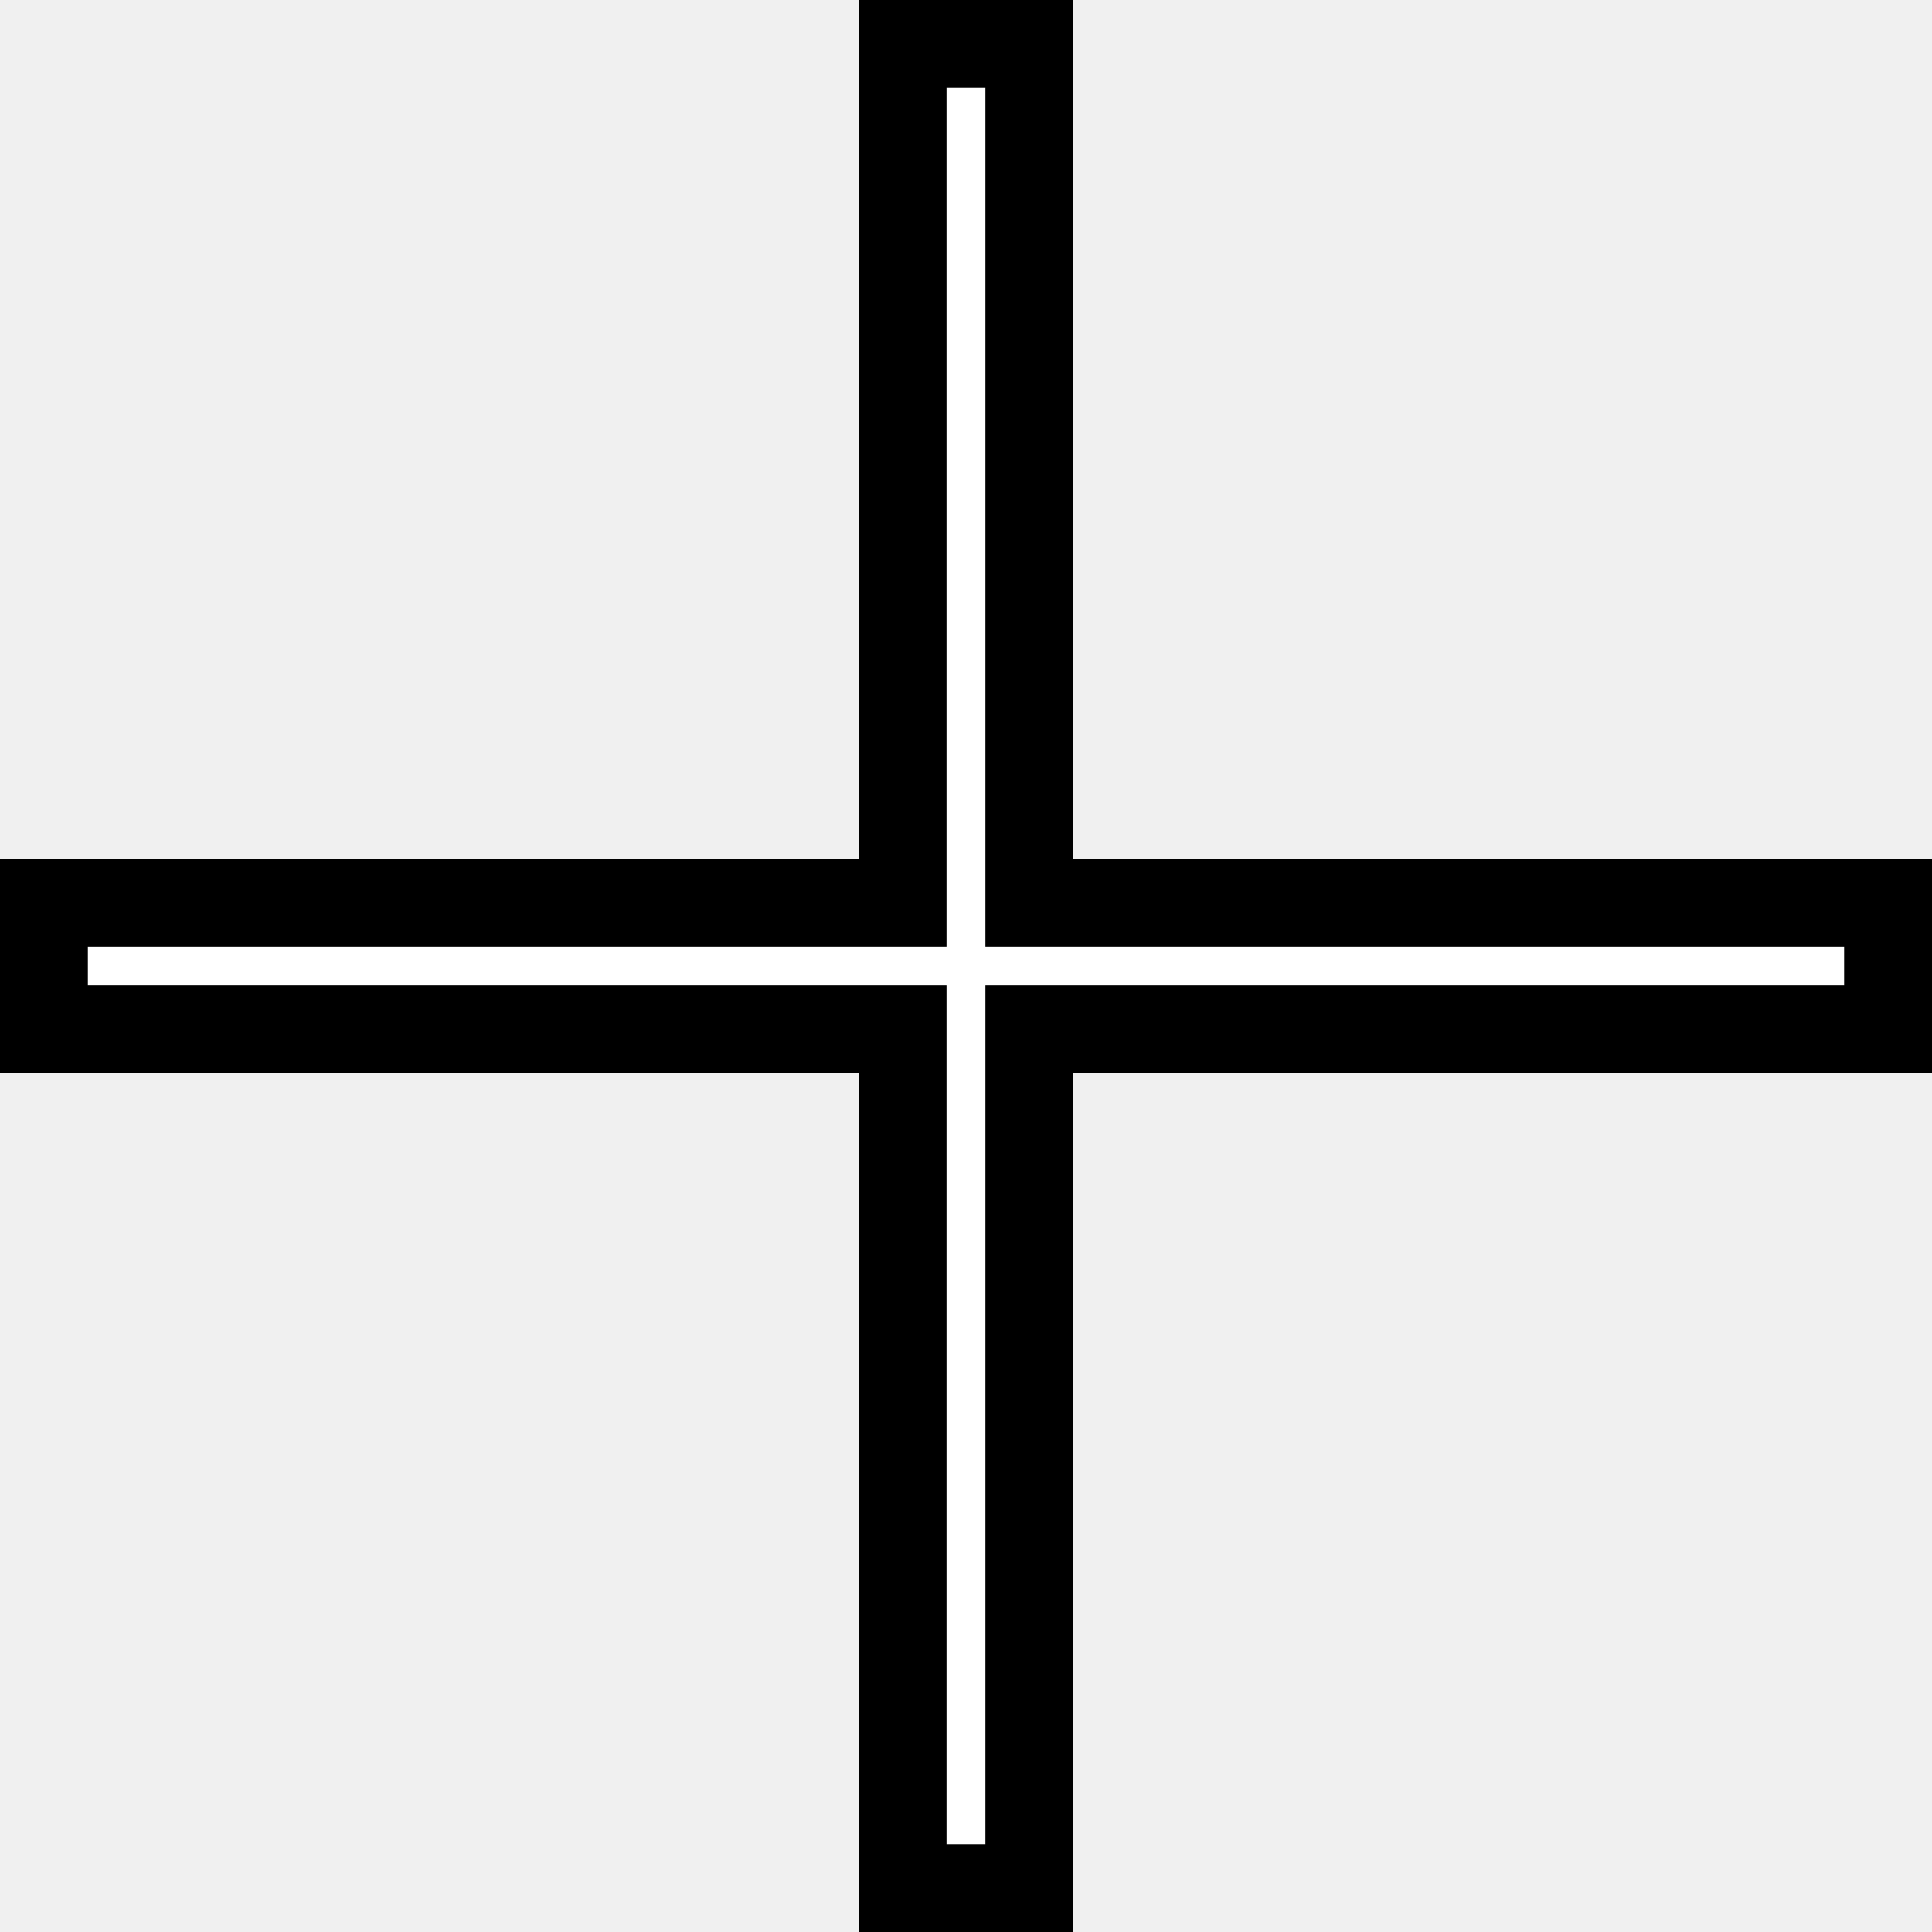
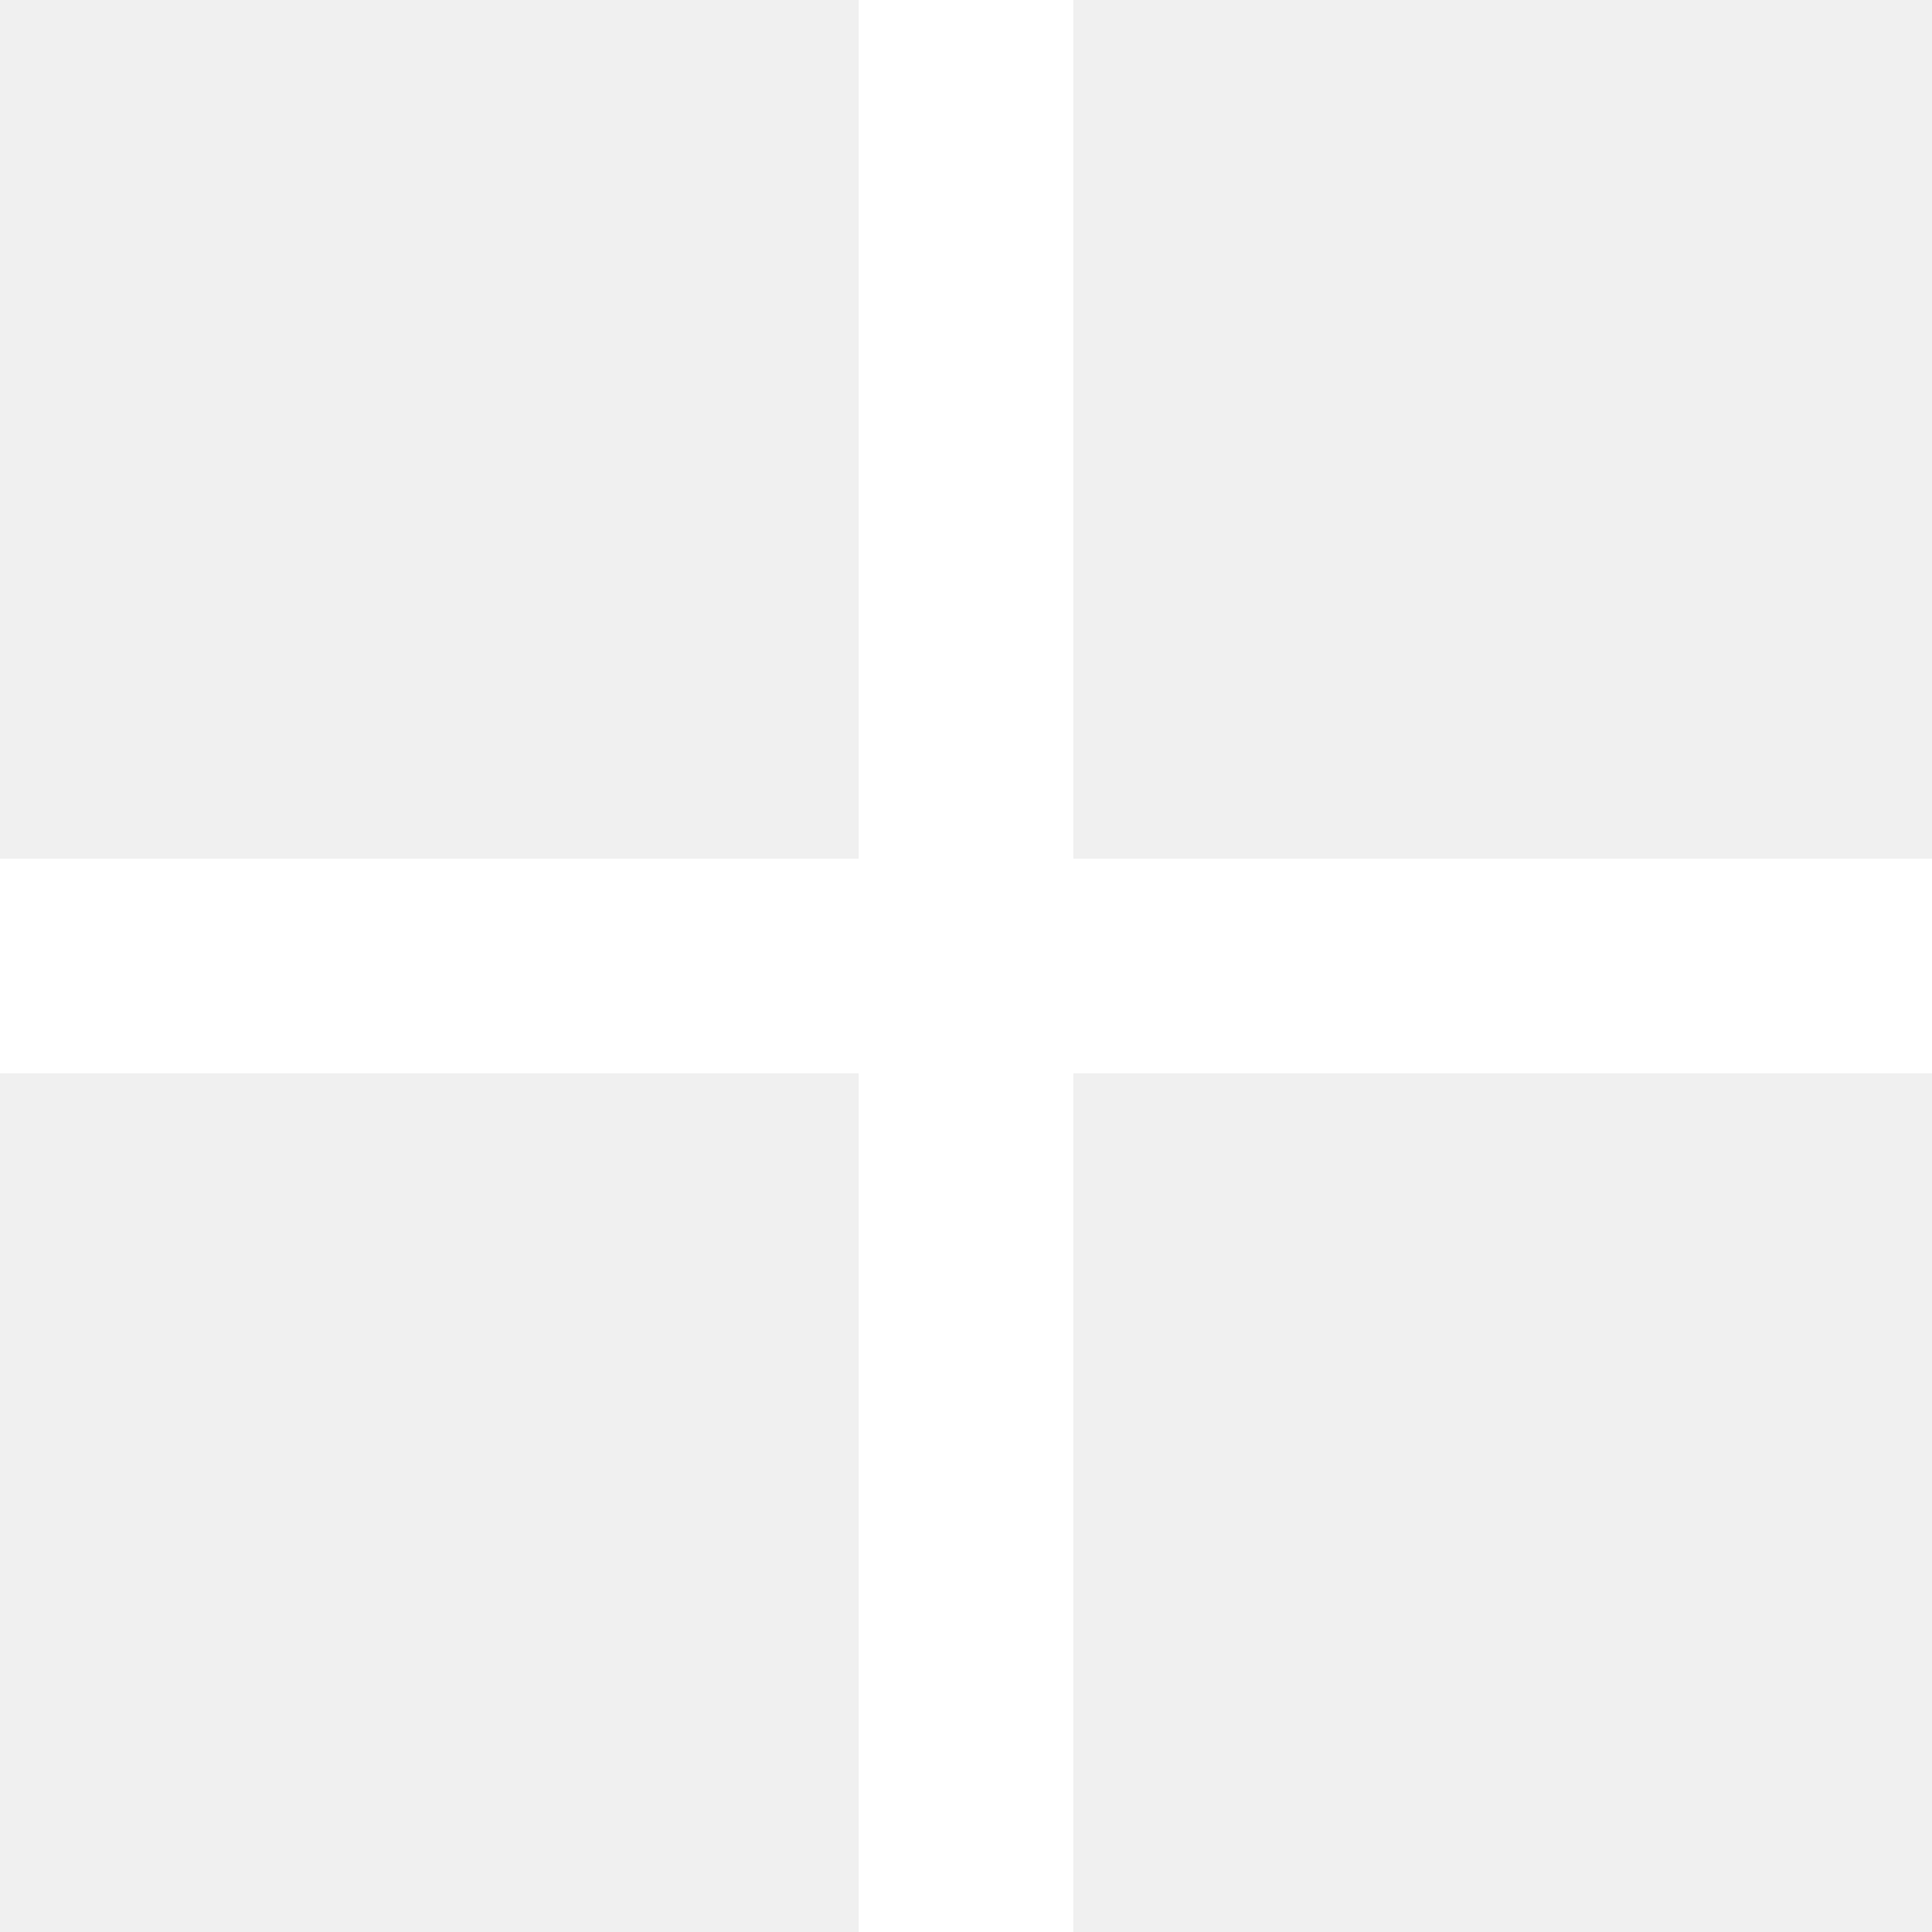
<svg xmlns="http://www.w3.org/2000/svg" width="22" height="22" viewBox="0 0 22 22" fill="none">
-   <path d="M11.722 9.778V10.278H12.222H21.5V11.722H12.222H11.722V12.222V21.5H10.278V12.222V11.722H9.778H0.5V10.278H9.778H10.278V9.778V0.5H11.722V9.778Z" fill="white" />
-   <path d="M11.722 9.778V10.278H12.222H21.5V11.722H12.222H11.722V12.222V21.5H10.278V12.222V11.722H9.778H0.5V10.278H9.778H10.278V9.778V0.5H11.722V9.778Z" stroke="black" />
-   <path d="M11.722 9.778V10.278H12.222H21.5V11.722H12.222H11.722V12.222V21.5H10.278V12.222V11.722H9.778H0.5V10.278H9.778H10.278V9.778V0.5H11.722V9.778Z" stroke="black" stroke-opacity="0.2" />
-   <path d="M11.722 9.778V10.278H12.222H21.5V11.722H12.222H11.722V12.222V21.5H10.278V12.222V11.722H9.778H0.5V10.278H9.778H10.278V9.778V0.5H11.722V9.778Z" stroke="black" stroke-opacity="0.2" />
+   <path d="M22 9.778H12.222V0H9.778V9.778H0V12.222H9.778V22H12.222V12.222H22V9.778Z" fill="white" />
</svg>
